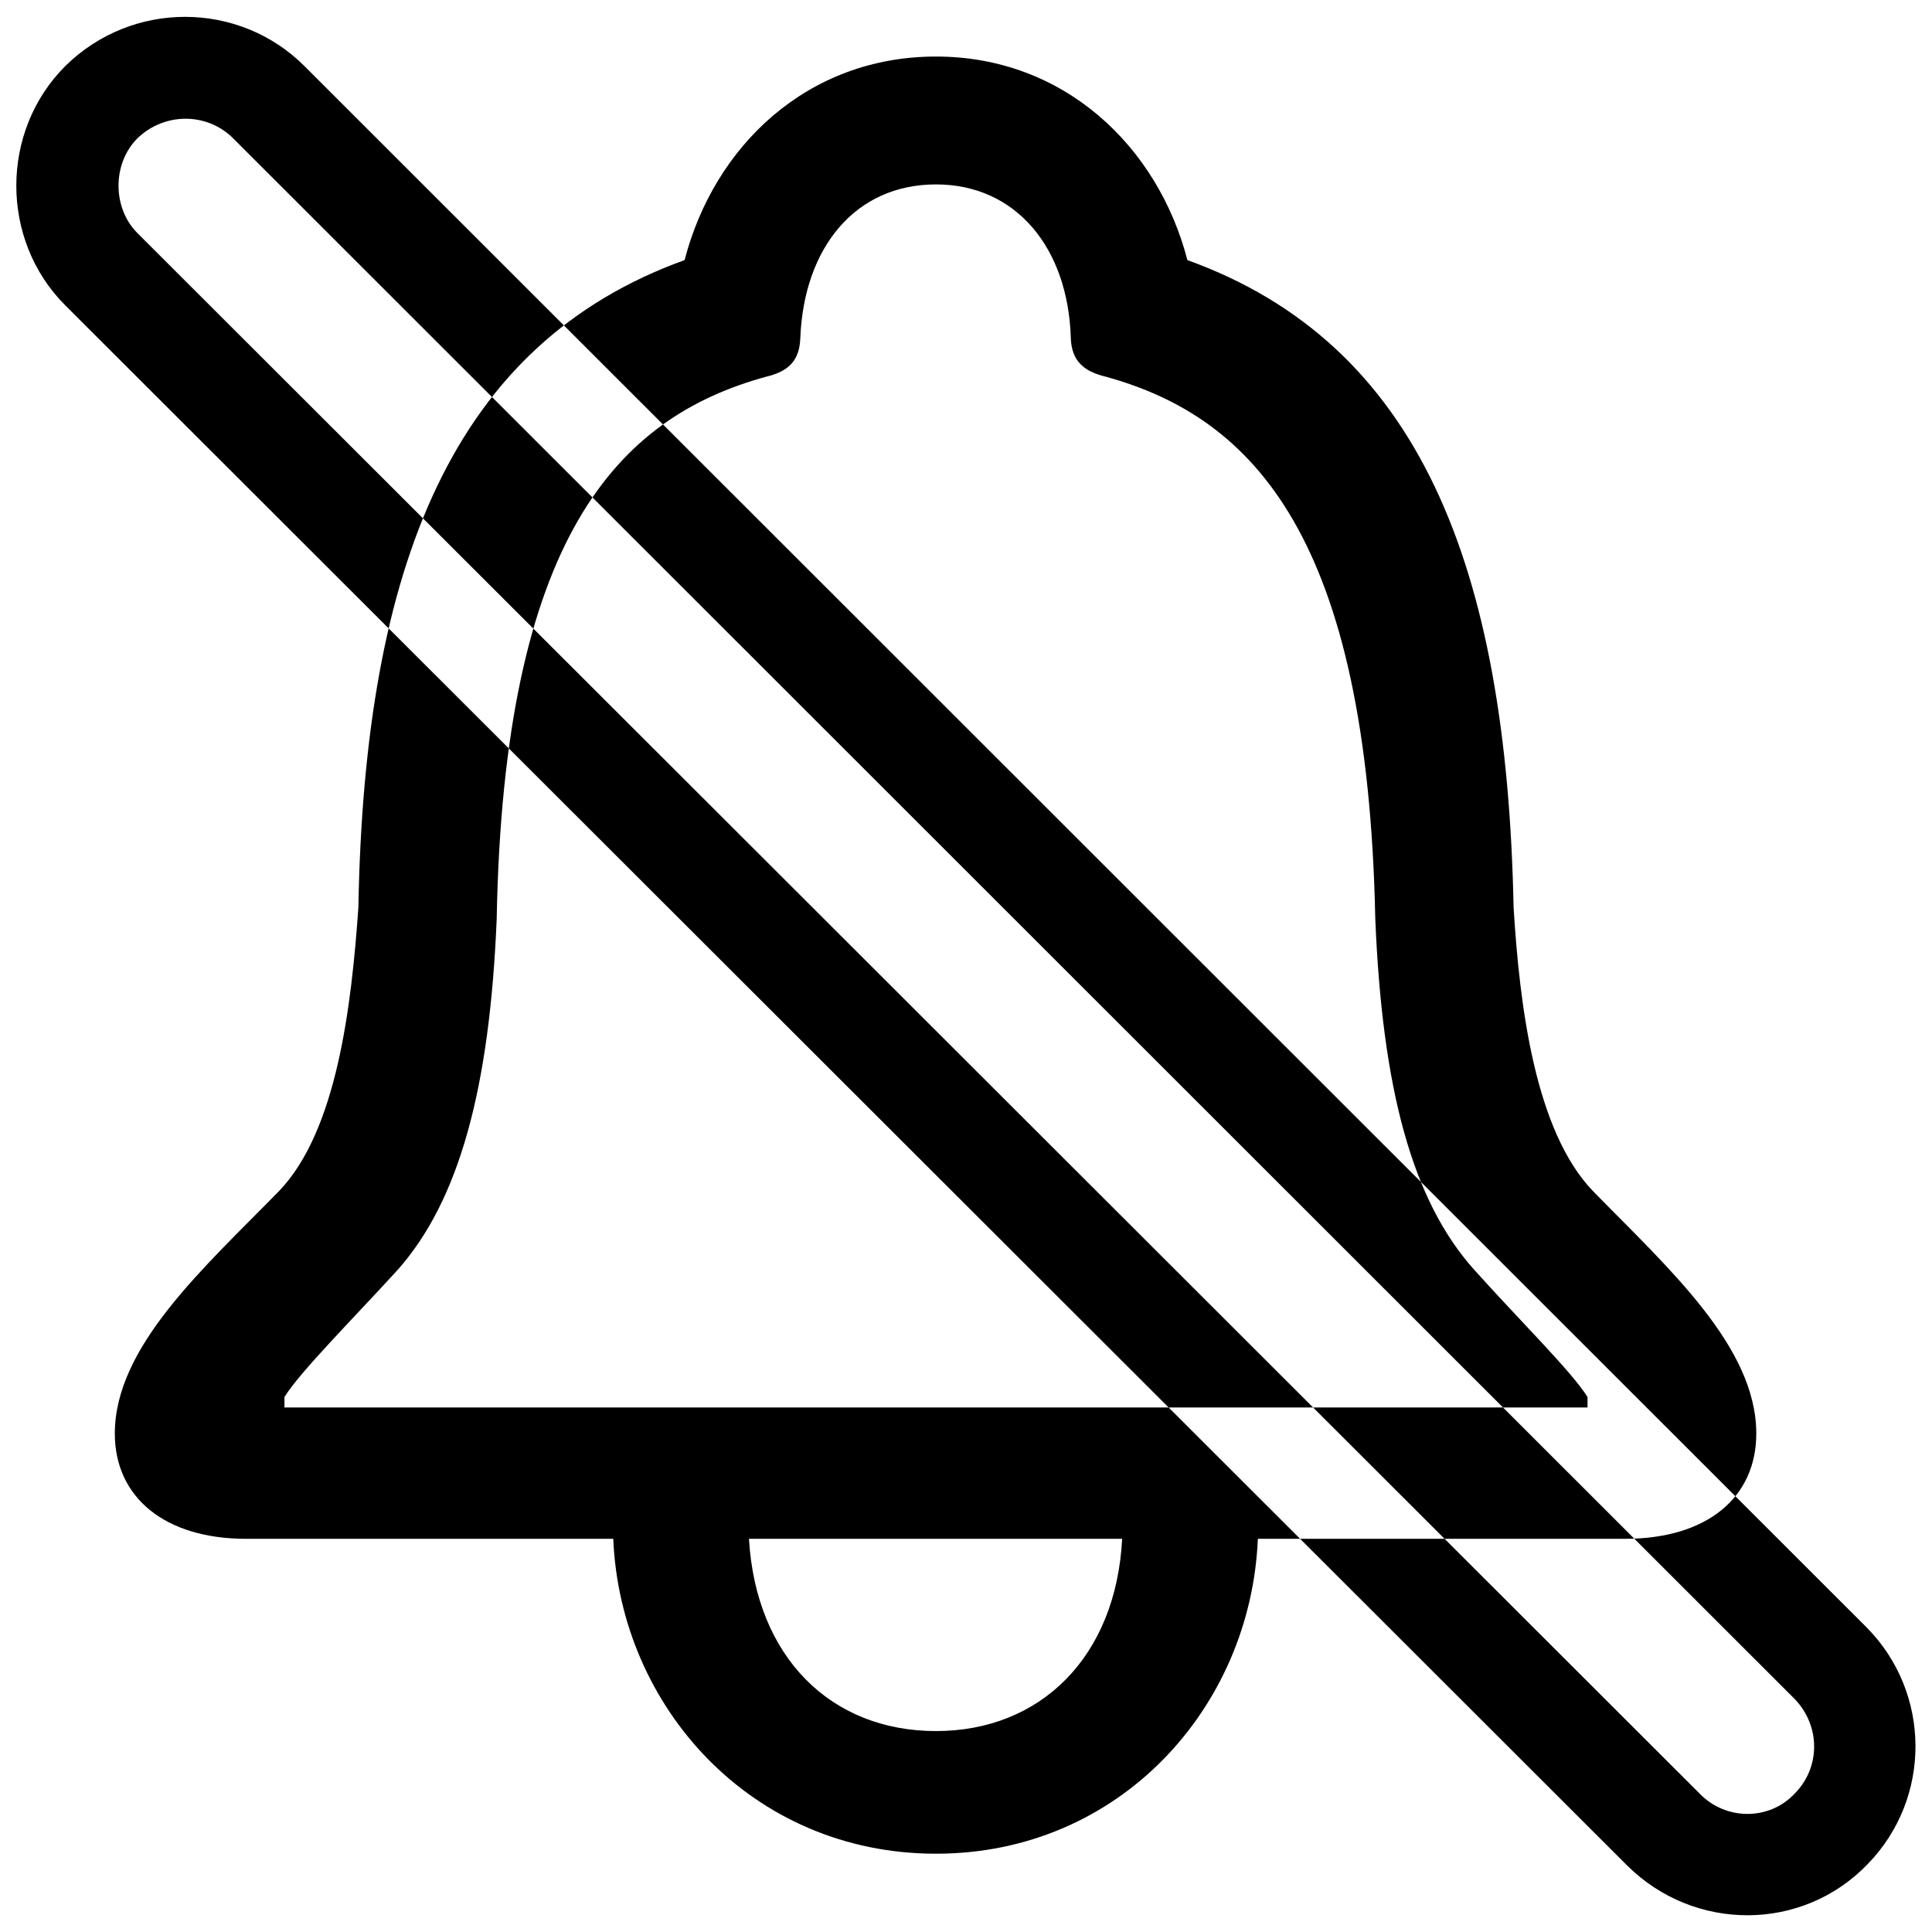
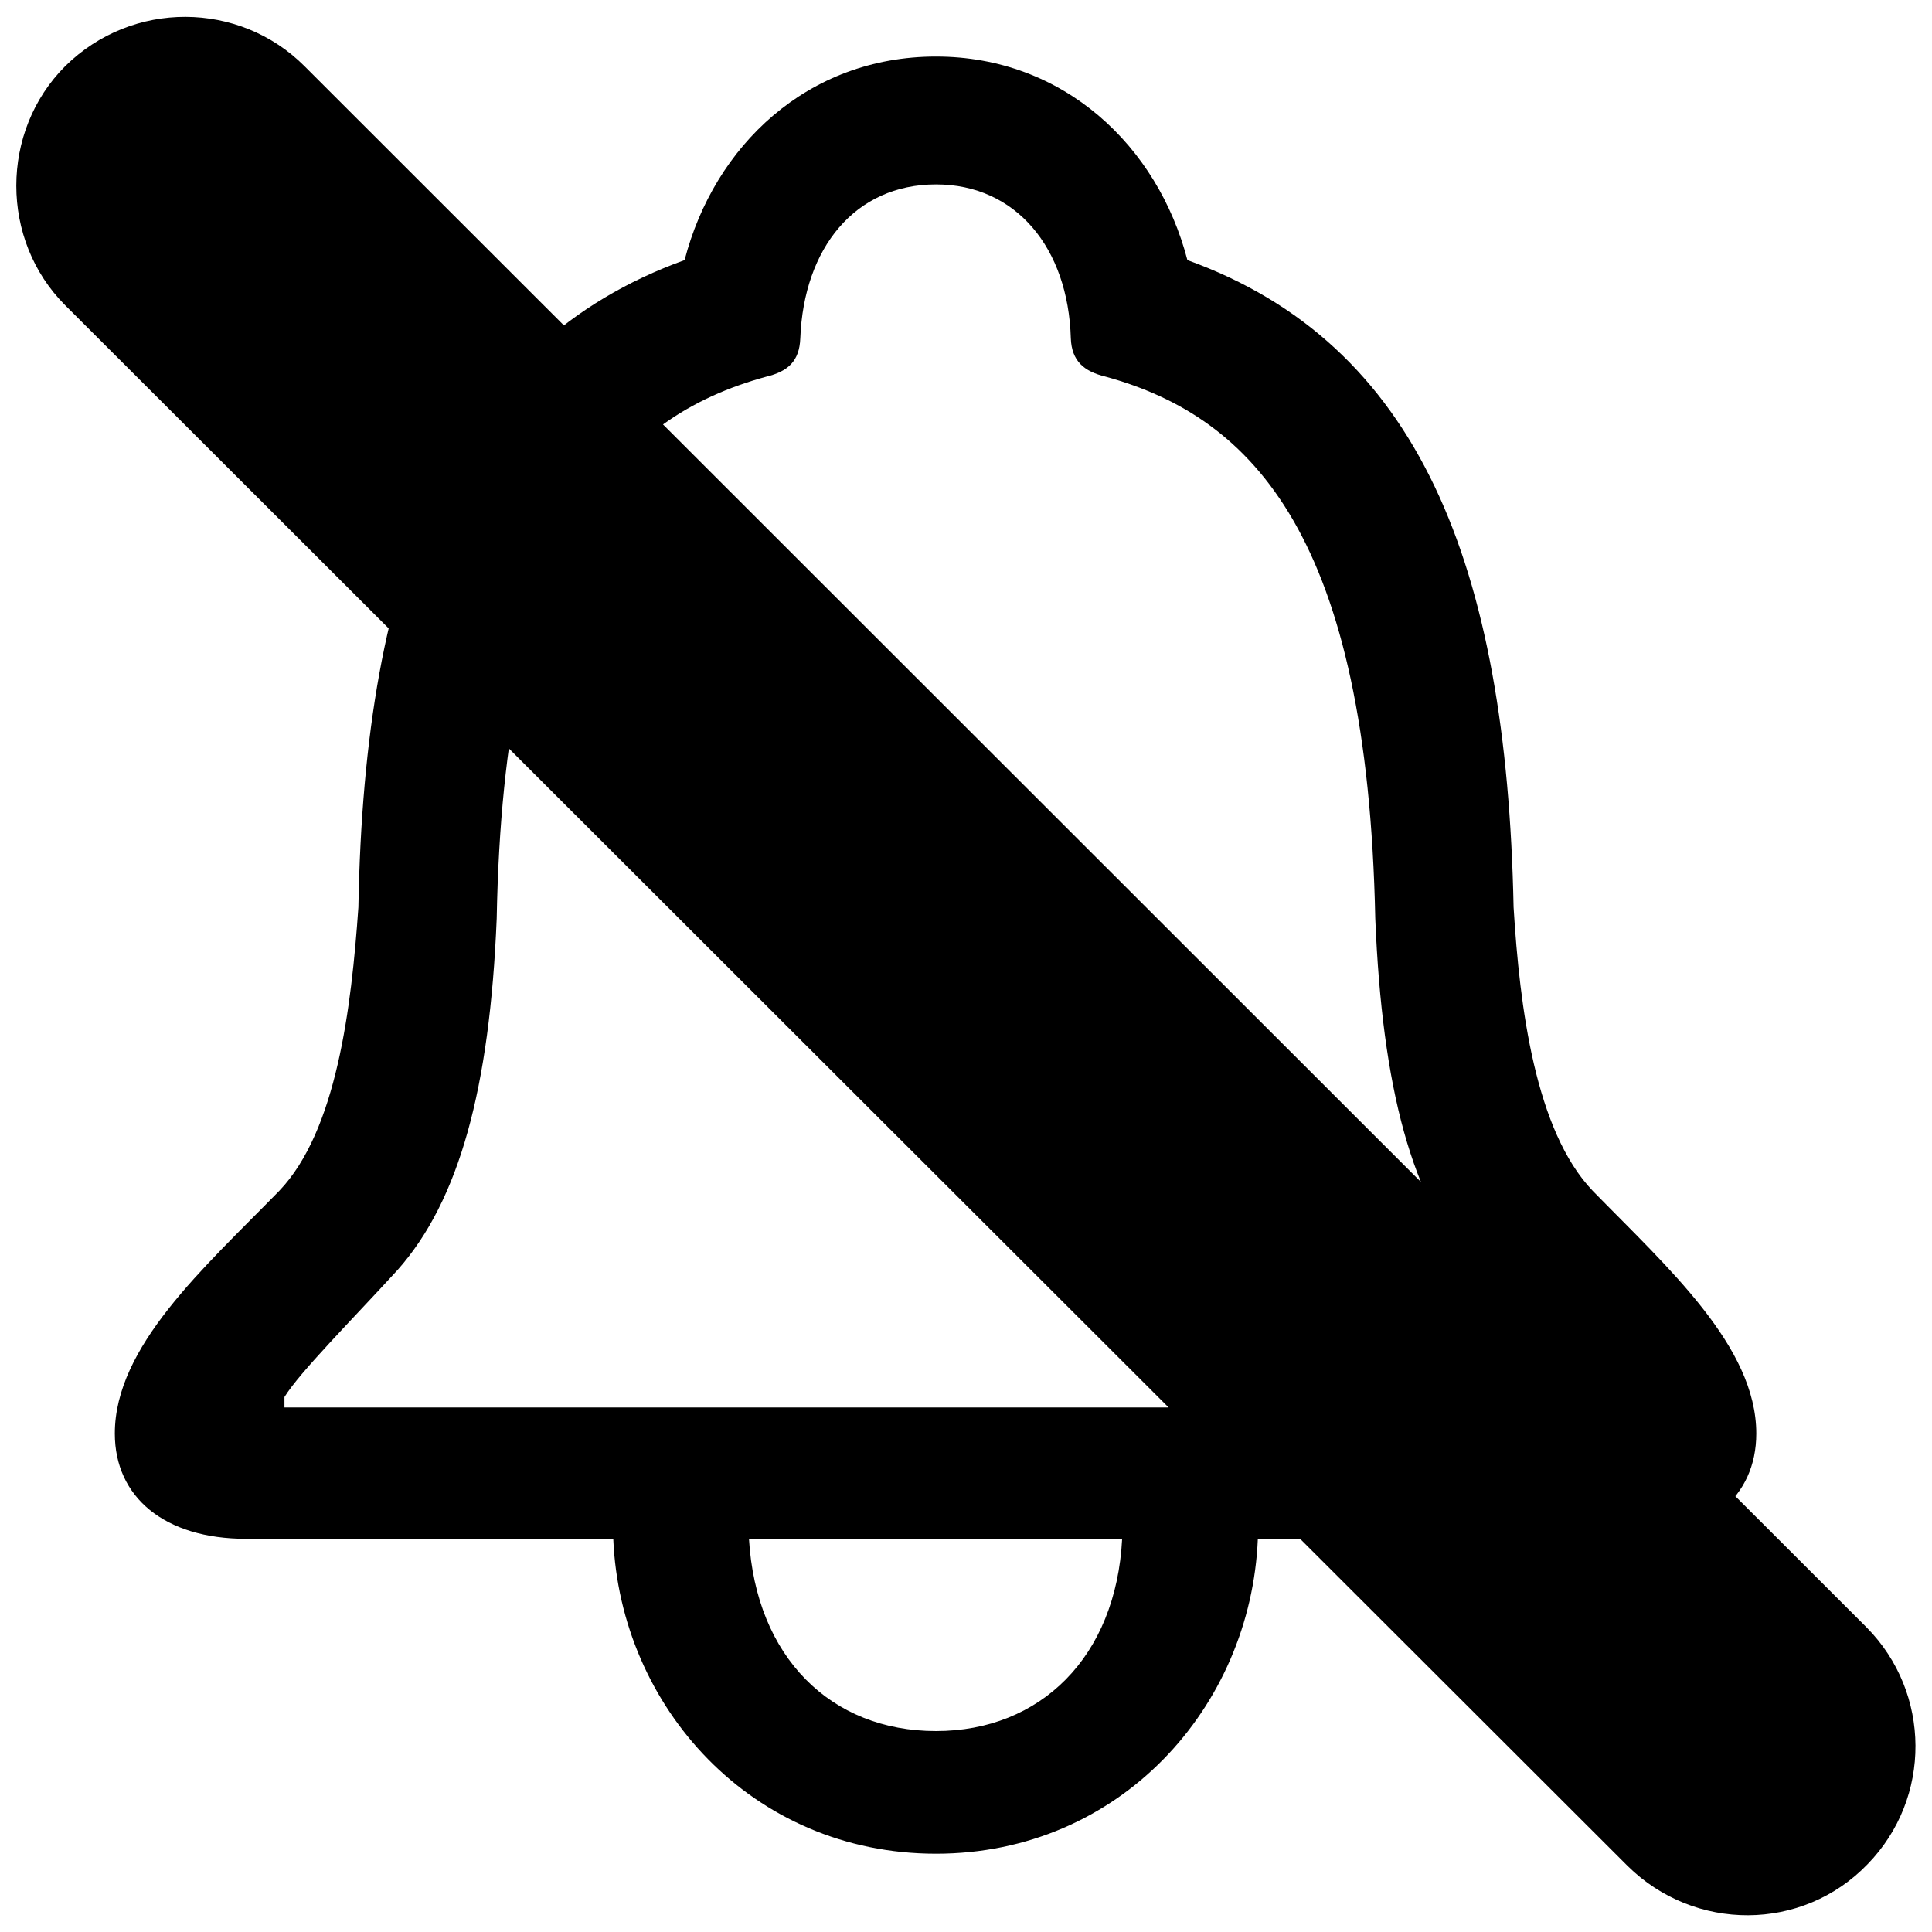
<svg xmlns="http://www.w3.org/2000/svg" viewBox="0 0 216.894 216.894">
-   <path fill-rule="evenodd" d="M 12.891 160.937 C 12.891 168.066 18.457 172.754 27.637 172.754 L 68.848 172.754 C 69.629 191.601 84.375 208.105 105.078 208.105 C 125.683 208.105 140.429 191.699 141.211 172.754 L 182.422 172.754 C 191.699 172.754 197.168 168.066 197.168 160.937 C 197.168 151.172 187.304 142.383 178.808 133.691 C 172.363 126.953 170.605 113.086 169.922 101.855 C 169.141 63.379 159.277 38.574 133.301 29.199 C 129.98 16.406 119.433 6.348 105.078 6.348 C 90.625 6.348 80.176 16.406 76.855 29.199 C 50.879 38.574 40.918 63.379 40.234 101.855 C 39.453 113.086 37.793 126.953 31.348 133.691 C 22.852 142.383 12.891 151.172 12.891 160.937 Z M 31.934 158.008 L 31.934 156.836 C 33.691 154.004 39.453 148.242 44.629 142.578 C 51.562 134.766 54.98 122.168 55.762 103.125 C 56.543 60.449 69.238 46.875 86.035 42.285 C 88.477 41.699 89.746 40.527 89.844 37.988 C 90.234 27.832 95.996 20.703 105.078 20.703 C 114.062 20.703 119.922 27.832 120.215 37.988 C 120.312 40.527 121.68 41.699 124.121 42.285 C 140.82 46.875 153.516 60.449 154.394 103.125 C 155.176 122.168 158.496 134.766 165.527 142.578 C 170.605 148.242 176.465 154.004 178.222 156.836 L 178.222 158.008 Z M 84.082 172.754 L 125.976 172.754 C 125.293 186.035 116.797 194.336 105.078 194.336 C 93.262 194.336 84.863 186.035 84.082 172.754 Z M 7.324 34.277 L 182.715 209.472 C 190.234 216.894 202.344 216.894 209.668 209.277 C 216.894 201.855 216.797 190.039 209.57 182.715 L 34.18 7.422 C 26.855 0.098 14.844 0 7.324 7.422 C 0 14.746 0 26.953 7.324 34.277 Z M 15.43 26.172 L 190.82 201.367 C 193.75 204.394 198.633 204.394 201.465 201.367 C 204.394 198.437 204.394 193.75 201.465 190.722 L 26.172 15.527 C 23.242 12.598 18.457 12.598 15.43 15.527 C 12.598 18.359 12.598 23.34 15.43 26.172 Z" fill="black" />
+   <path fill-rule="nonzero" d="M 12.891 160.937 C 12.891 168.066 18.457 172.754 27.637 172.754 L 68.848 172.754 C 69.629 191.601 84.375 208.105 105.078 208.105 C 125.683 208.105 140.429 191.699 141.211 172.754 L 182.422 172.754 C 191.699 172.754 197.168 168.066 197.168 160.937 C 197.168 151.172 187.304 142.383 178.808 133.691 C 172.363 126.953 170.605 113.086 169.922 101.855 C 169.141 63.379 159.277 38.574 133.301 29.199 C 129.98 16.406 119.433 6.348 105.078 6.348 C 90.625 6.348 80.176 16.406 76.855 29.199 C 50.879 38.574 40.918 63.379 40.234 101.855 C 39.453 113.086 37.793 126.953 31.348 133.691 C 22.852 142.383 12.891 151.172 12.891 160.937 Z M 31.934 158.008 L 31.934 156.836 C 33.691 154.004 39.453 148.242 44.629 142.578 C 51.562 134.766 54.98 122.168 55.762 103.125 C 56.543 60.449 69.238 46.875 86.035 42.285 C 88.477 41.699 89.746 40.527 89.844 37.988 C 90.234 27.832 95.996 20.703 105.078 20.703 C 114.062 20.703 119.922 27.832 120.215 37.988 C 120.312 40.527 121.68 41.699 124.121 42.285 C 140.82 46.875 153.516 60.449 154.394 103.125 C 155.176 122.168 158.496 134.766 165.527 142.578 C 170.605 148.242 176.465 154.004 178.222 156.836 L 178.222 158.008 Z M 84.082 172.754 L 125.976 172.754 C 125.293 186.035 116.797 194.336 105.078 194.336 C 93.262 194.336 84.863 186.035 84.082 172.754 Z M 7.324 34.277 L 182.715 209.472 C 190.234 216.894 202.344 216.894 209.668 209.277 C 216.894 201.855 216.797 190.039 209.57 182.715 L 34.18 7.422 C 26.855 0.098 14.844 0 7.324 7.422 C 0 14.746 0 26.953 7.324 34.277 Z M 15.43 26.172 L 190.82 201.367 C 193.75 204.394 198.633 204.394 201.465 201.367 C 204.394 198.437 204.394 193.75 201.465 190.722 L 26.172 15.527 C 23.242 12.598 18.457 12.598 15.43 15.527 C 12.598 18.359 12.598 23.34 15.43 26.172 Z" fill="black" />
</svg>
